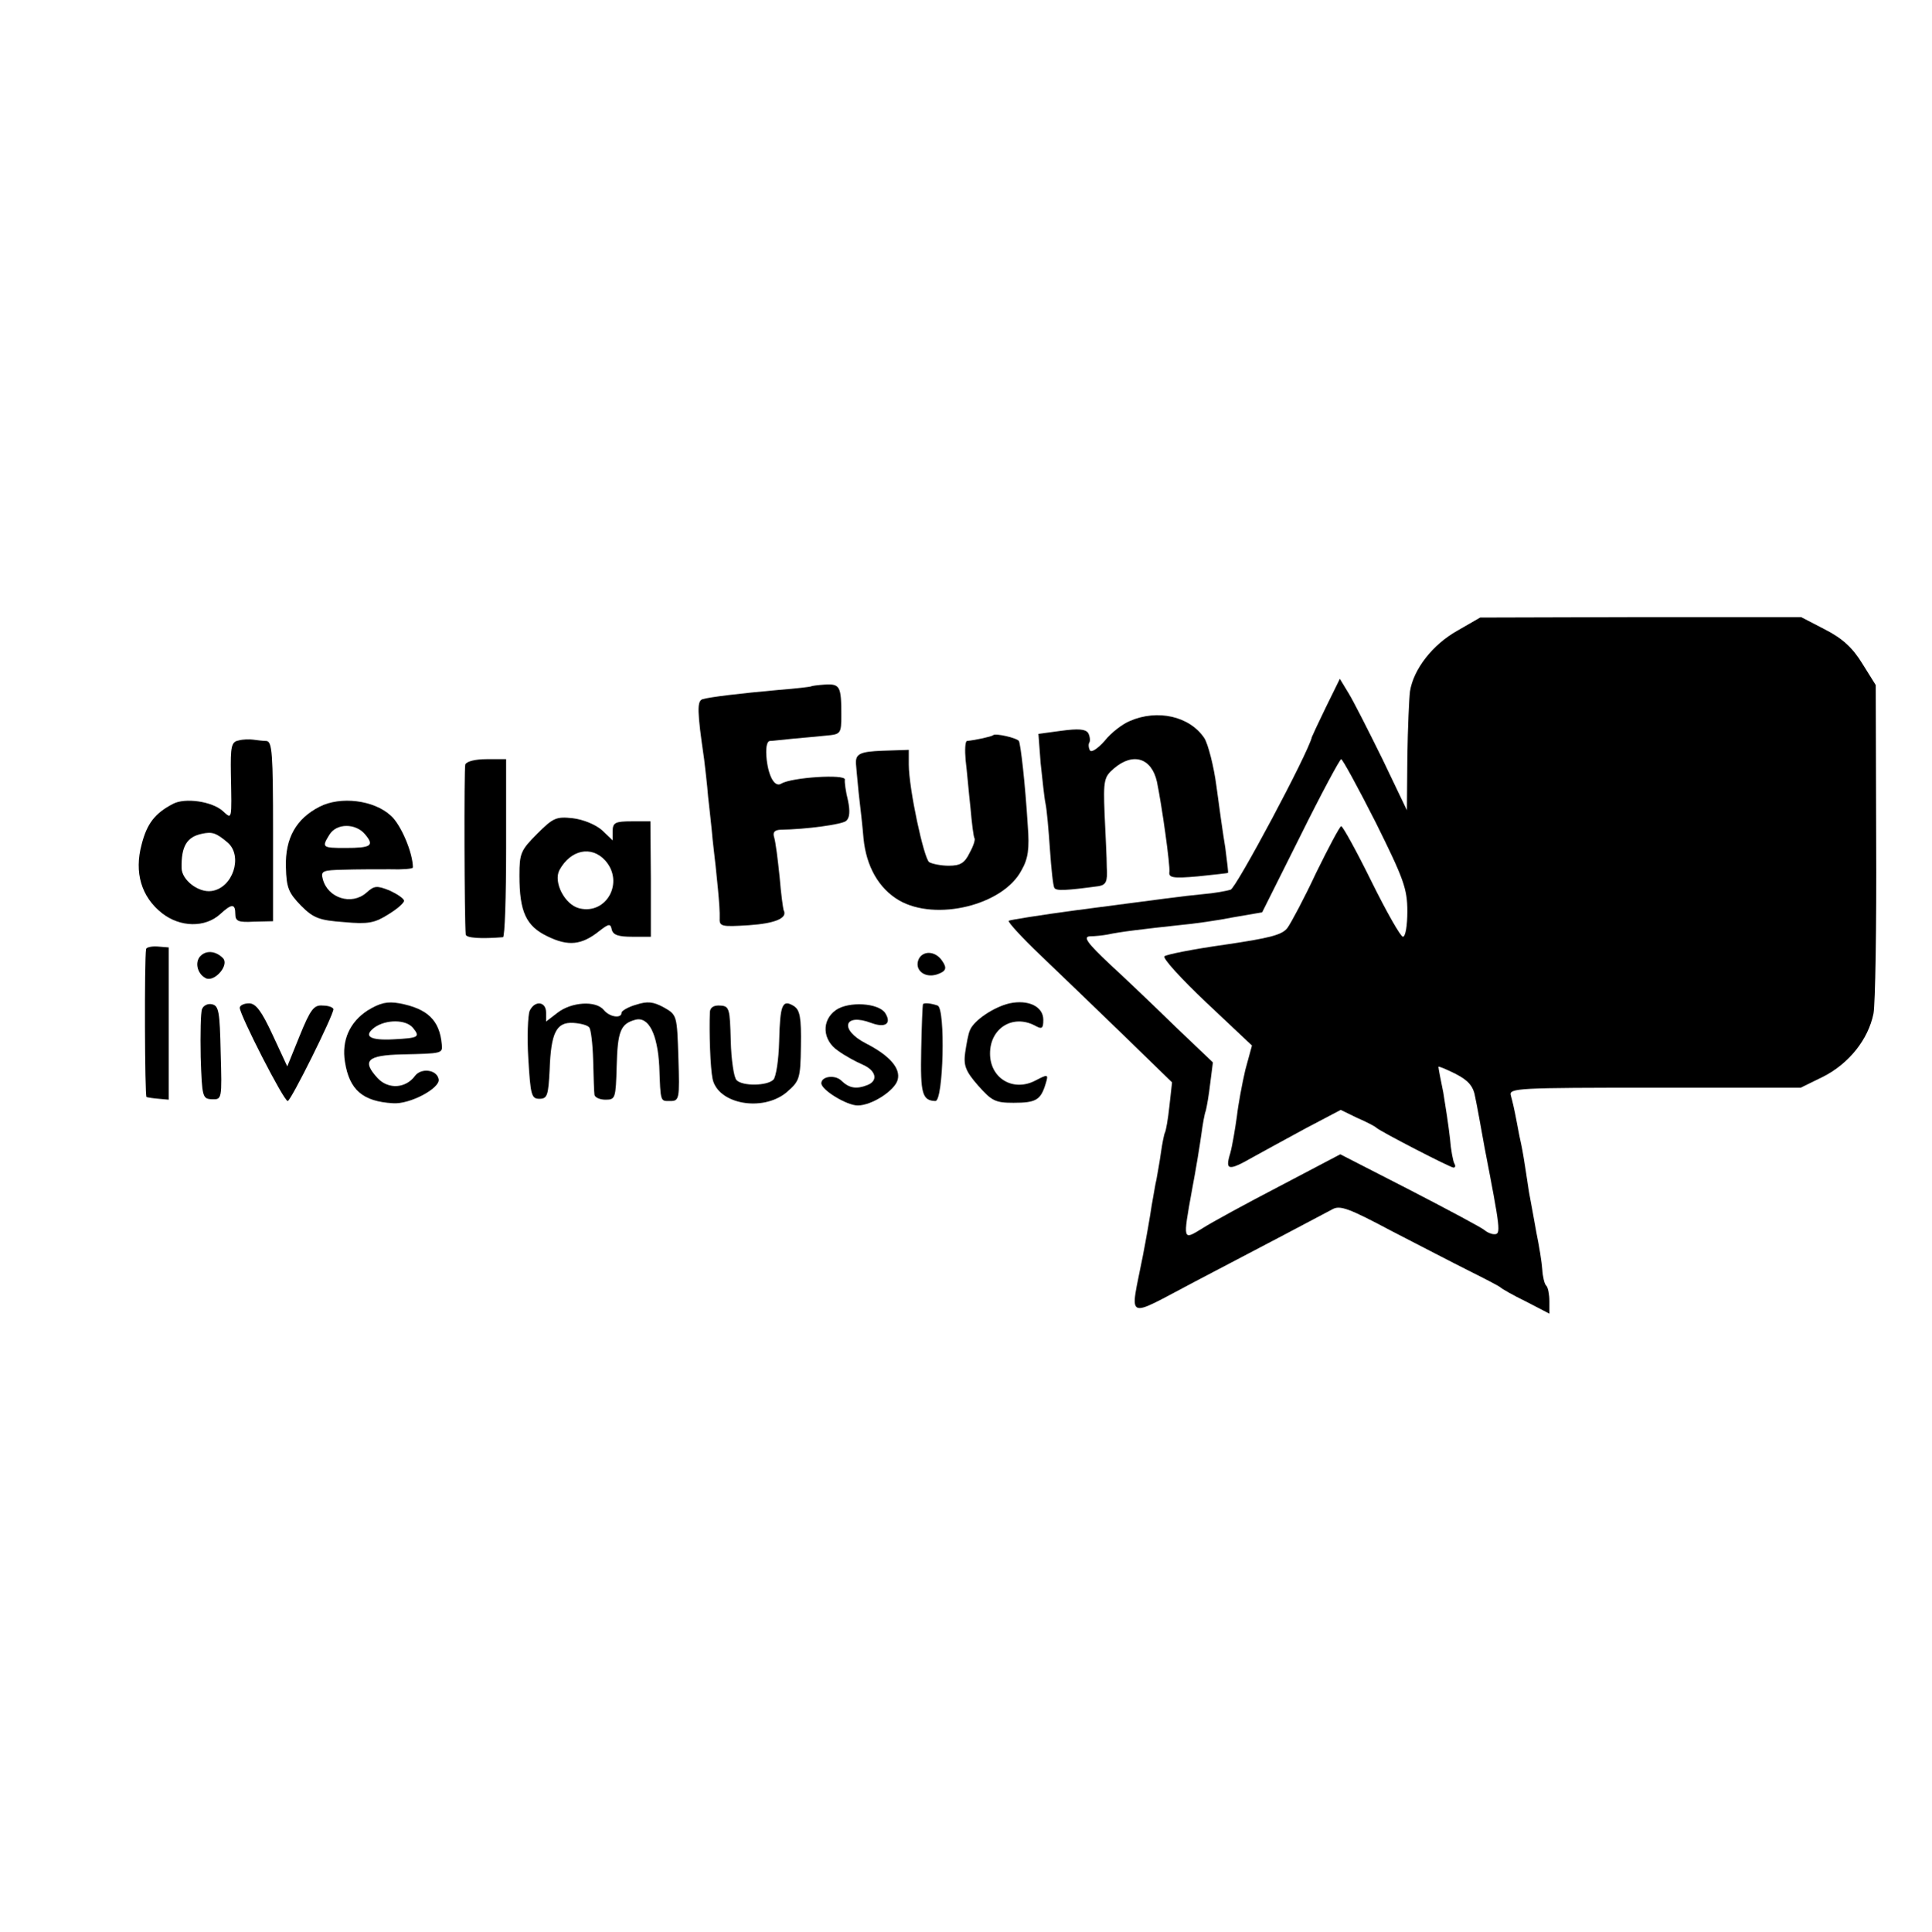
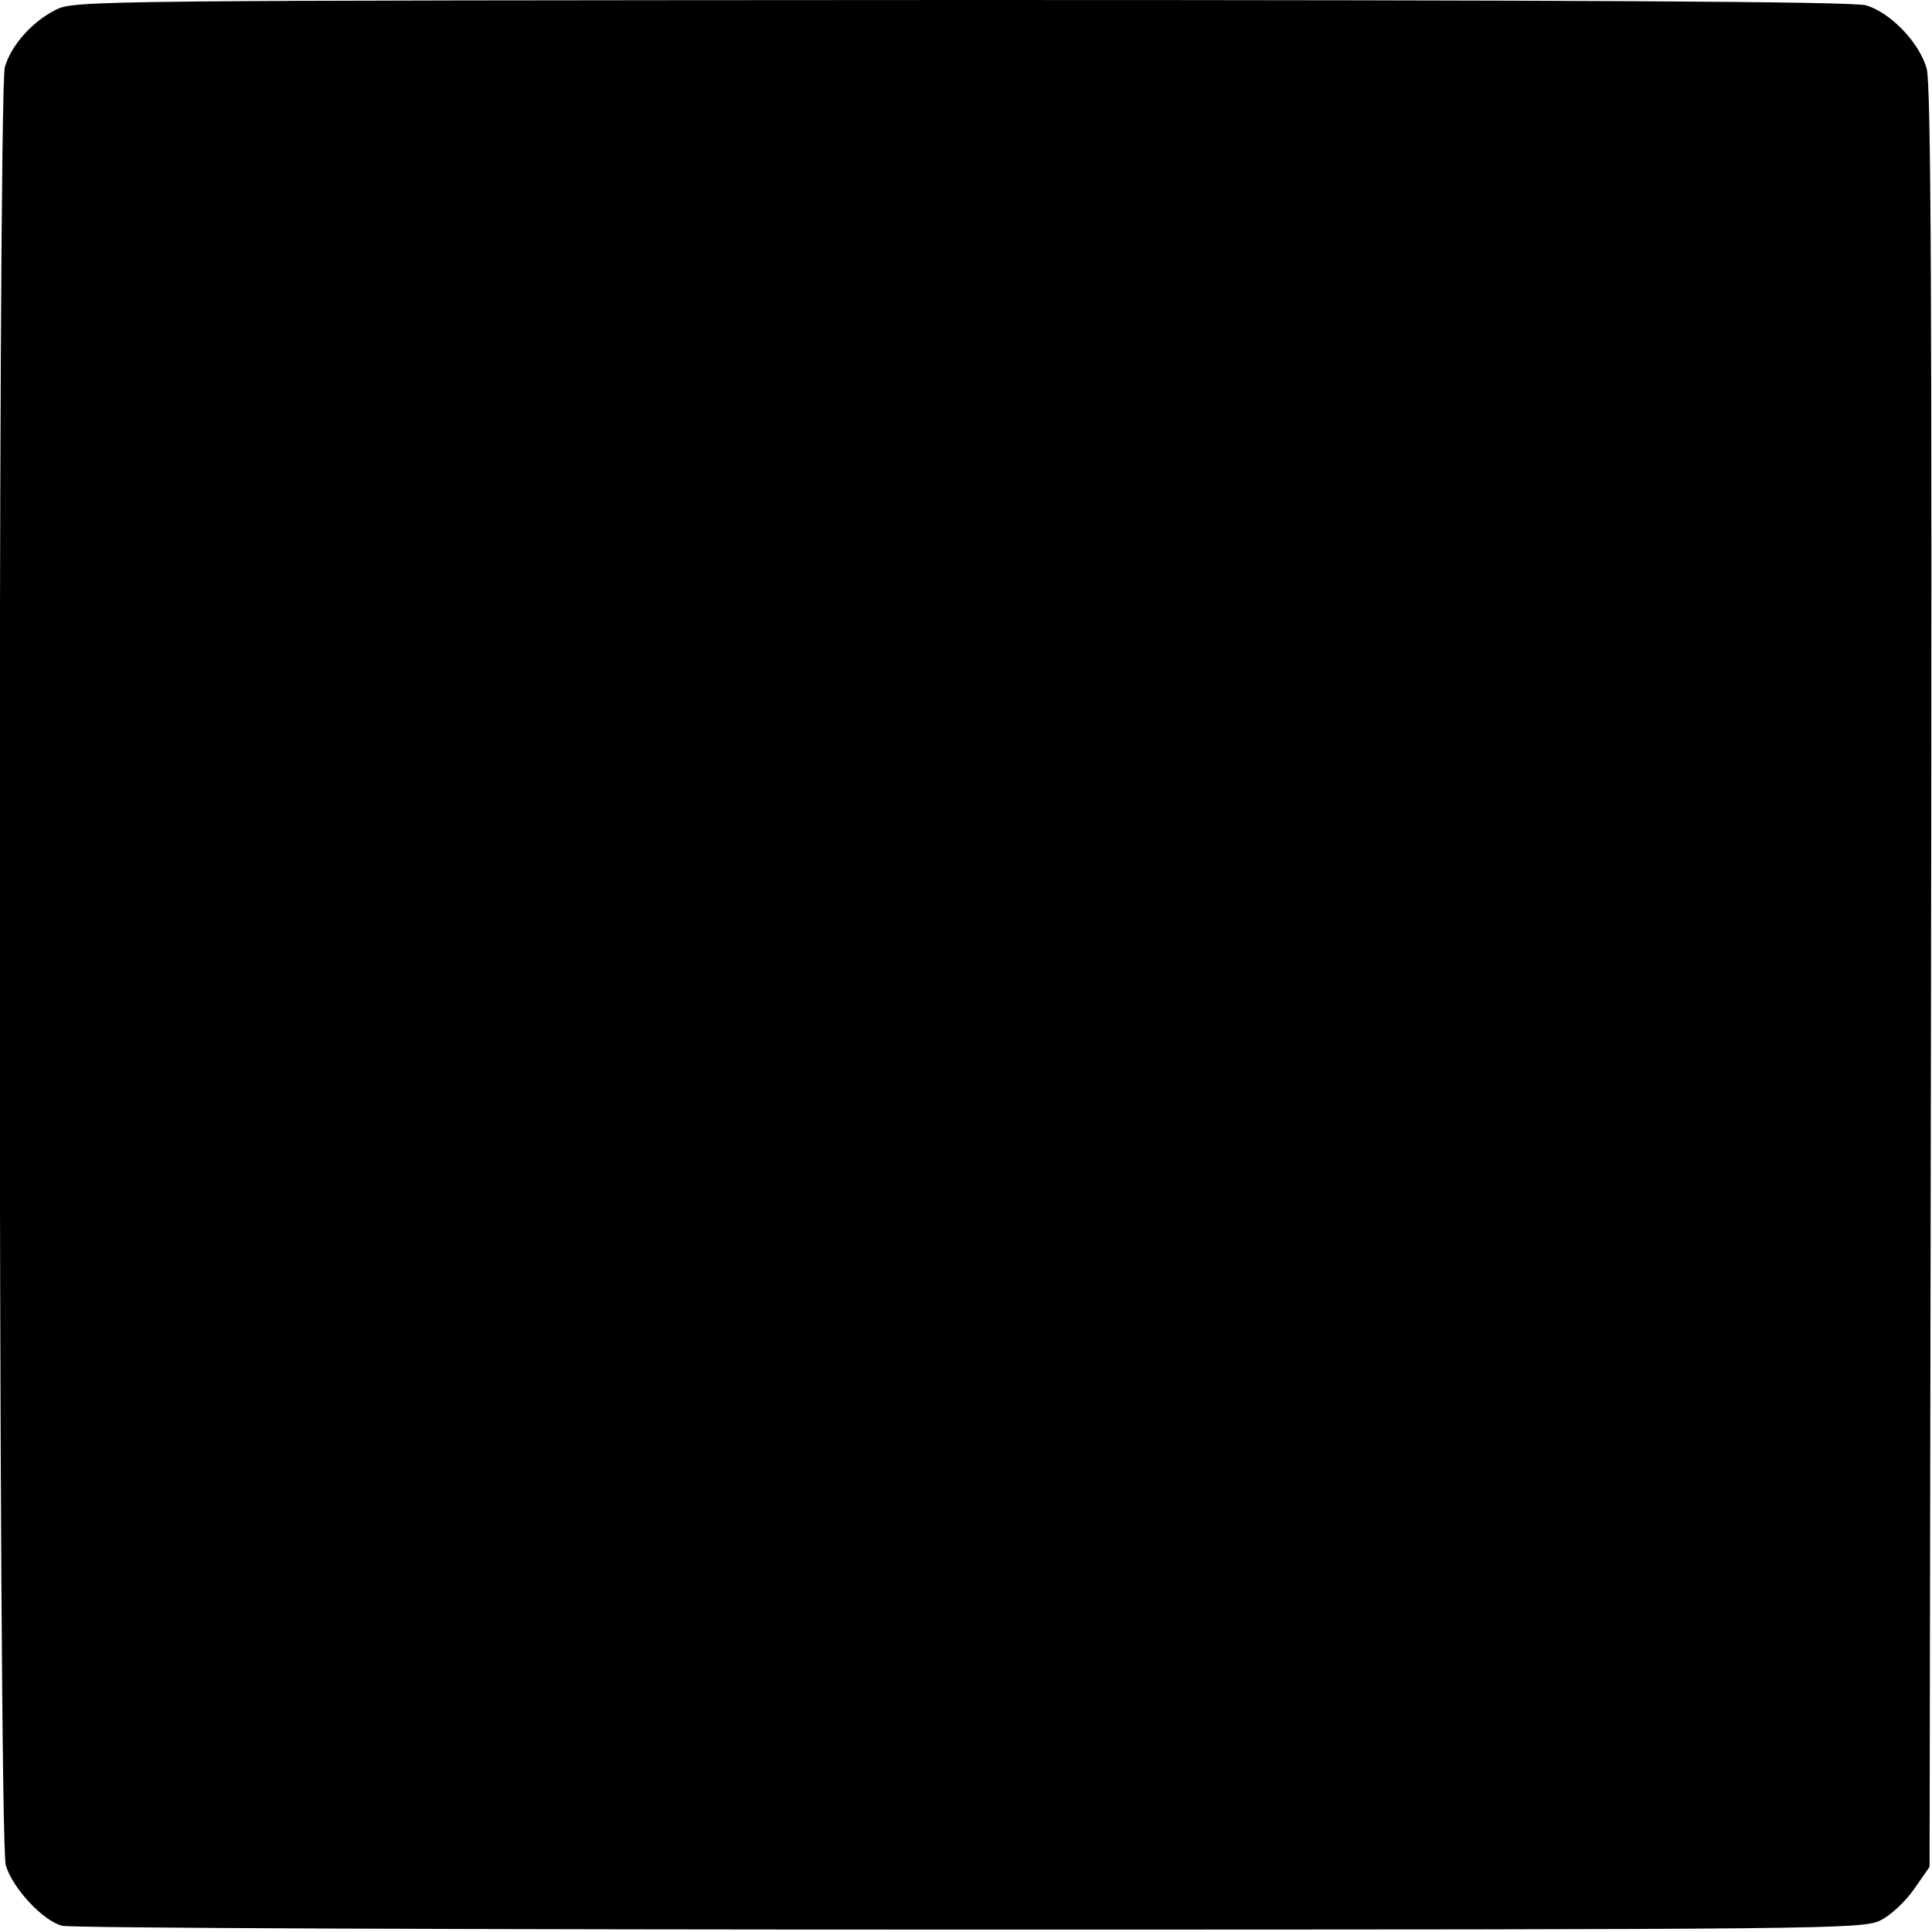
- <svg xmlns="http://www.w3.org/2000/svg" version="1.0" width="435pt" height="435pt" viewBox="0 0 435 435" preserveAspectRatio="xMidYMid meet">
-   <g transform="translate(0,435) scale(0.1,-0.1)" fill="#000000" stroke="none">
-     <path d="M3282 2929 c-55 -31 -98 -86 -106 -136 -2 -15 -5 -82 -6 -148 l-1 -120 -55 115 c-31 63 -65 130 -76 148 l-20 33 -31 -63 c-17 -35 -31 -65 -32 -68 -8 -36 -171 -341 -183 -344 -10 -3 -37 -8 -62 -10 -51 -5 -77 -9 -284 -36 -82 -11 -151 -22 -154 -24 -2 -3 30 -38 72 -78 42 -40 126 -121 187 -180 l109 -106 -6 -54 c-3 -29 -8 -56 -10 -59 -2 -4 -6 -24 -9 -45 -3 -22 -8 -48 -10 -60 -3 -12 -7 -39 -11 -60 -3 -21 -12 -73 -20 -114 -29 -148 -43 -141 119 -56 155 81 276 145 308 162 17 10 38 2 132 -48 62 -32 141 -73 177 -91 36 -18 67 -34 70 -37 3 -3 29 -18 58 -32 l52 -27 0 28 c0 15 -3 31 -7 35 -4 3 -8 20 -9 36 -1 16 -7 53 -13 82 -5 29 -13 71 -17 93 -12 80 -14 90 -17 105 -2 8 -7 33 -11 55 -4 22 -10 48 -13 58 -4 16 16 17 324 17 l329 0 51 25 c57 29 101 83 113 142 4 21 7 196 6 389 l-1 351 -30 48 c-22 36 -45 57 -84 77 l-54 28 -361 0 -362 -1 -52 -30z m-183 -432 c63 -127 71 -149 71 -200 0 -31 -4 -57 -10 -57 -5 0 -37 56 -71 125 -34 69 -65 125 -68 124 -3 0 -28 -47 -56 -104 -27 -58 -57 -114 -65 -125 -12 -16 -40 -23 -142 -38 -71 -10 -131 -22 -135 -26 -5 -4 38 -51 94 -104 l103 -97 -15 -55 c-7 -30 -16 -78 -19 -105 -4 -28 -10 -65 -15 -83 -12 -39 -4 -40 52 -8 23 13 77 42 119 65 l78 41 37 -18 c21 -9 40 -19 43 -22 8 -8 167 -90 174 -90 4 0 5 4 2 9 -3 5 -8 31 -10 57 -3 27 -10 73 -15 103 -6 29 -11 55 -11 58 0 2 17 -5 39 -16 29 -15 40 -28 44 -53 4 -18 13 -69 21 -113 36 -186 37 -195 22 -195 -7 0 -16 4 -22 9 -5 5 -80 45 -167 90 l-158 81 -137 -72 c-75 -39 -154 -82 -174 -95 -44 -27 -44 -29 -23 87 9 47 18 103 21 125 3 22 7 46 10 53 2 8 7 35 10 62 l6 47 -84 80 c-45 44 -112 108 -148 141 -51 48 -61 62 -45 63 11 0 29 2 40 4 26 6 86 13 160 21 34 3 89 11 124 18 l64 11 86 172 c47 95 89 173 92 173 3 0 38 -64 78 -143z" />
-     <path d="M1827 2804 c-1 -1 -34 -5 -73 -8 -89 -8 -155 -16 -172 -21 -12 -5 -12 -26 4 -135 2 -19 7 -57 9 -85 3 -27 8 -70 10 -95 10 -85 17 -155 16 -177 -1 -20 3 -21 66 -17 59 4 88 16 78 34 -1 3 -6 37 -9 75 -4 39 -9 78 -12 88 -4 12 0 17 13 18 60 1 140 12 149 20 8 7 9 22 4 46 -5 20 -8 41 -7 47 2 13 -120 5 -143 -9 -14 -9 -28 13 -33 53 -3 27 0 42 7 43 6 0 29 3 51 5 22 2 56 5 75 7 34 3 35 4 35 47 0 64 -3 70 -37 68 -16 -1 -30 -3 -31 -4z" />
-     <path d="M2545 2726 c-17 -7 -43 -27 -57 -45 -15 -17 -30 -27 -33 -21 -3 5 -4 14 -1 18 2 4 1 14 -3 21 -6 9 -23 10 -60 5 l-52 -7 5 -66 c4 -36 8 -77 11 -91 3 -14 7 -60 10 -104 3 -43 7 -82 10 -86 4 -7 26 -6 100 4 16 3 20 10 18 42 0 21 -3 76 -5 121 -3 76 -1 83 21 102 43 37 85 24 97 -30 11 -53 30 -188 28 -203 -2 -13 8 -15 64 -10 37 4 68 7 68 8 1 0 -2 26 -6 56 -5 30 -14 93 -20 139 -6 46 -19 95 -27 108 -33 50 -106 66 -168 39z" />
-     <path d="M2237 2694 c-3 -3 -39 -11 -59 -13 -4 -1 -5 -20 -3 -43 3 -24 7 -72 11 -108 3 -35 7 -66 9 -68 2 -3 -2 -17 -11 -33 -11 -23 -21 -29 -47 -29 -17 0 -37 4 -44 8 -12 8 -46 166 -46 220 l0 33 -59 -2 c-51 -2 -61 -7 -60 -29 0 -3 3 -32 6 -65 4 -33 9 -79 11 -103 6 -63 34 -113 80 -140 83 -48 235 -11 276 68 15 26 18 49 14 100 -6 98 -16 183 -20 191 -5 7 -53 18 -58 13z" />
-     <path d="M537 2682 c-16 -3 -18 -14 -17 -75 2 -106 3 -103 -18 -84 -24 22 -86 31 -113 16 -40 -21 -58 -44 -70 -91 -17 -63 -1 -118 46 -155 41 -32 97 -33 131 -2 26 24 34 24 34 0 0 -16 7 -19 42 -17 l43 1 0 203 c0 174 -2 202 -15 203 -8 0 -22 2 -30 3 -8 1 -23 1 -33 -2z m-24 -230 c35 -31 11 -103 -37 -109 -29 -4 -67 25 -67 52 -1 49 12 70 46 77 23 5 32 2 58 -20z" />
-     <path d="M1048 2628 c-3 -11 -2 -349 1 -383 1 -8 35 -10 84 -6 4 1 7 91 7 201 l0 200 -44 0 c-26 0 -45 -5 -48 -12z" />
-     <path d="M720 2533 c-53 -27 -78 -71 -76 -136 1 -47 6 -58 34 -87 28 -28 41 -33 97 -37 54 -5 69 -2 99 17 20 12 36 26 36 31 0 5 -15 15 -32 23 -30 12 -35 11 -53 -5 -33 -29 -87 -12 -98 31 -5 18 0 20 46 21 29 1 76 1 105 1 28 -1 52 1 52 4 0 33 -27 97 -50 117 -38 35 -113 44 -160 20z m102 -62 c22 -26 14 -31 -44 -31 -52 0 -54 1 -36 30 16 26 59 26 80 1z" />
-     <path d="M1210 2472 c-37 -37 -40 -44 -40 -94 0 -82 15 -114 63 -137 47 -23 77 -20 117 12 22 17 25 17 28 3 3 -12 15 -16 46 -16 l42 0 0 130 -1 130 -42 0 c-37 0 -43 -3 -43 -22 l0 -21 -24 23 c-15 13 -42 24 -66 27 -37 4 -44 1 -80 -35z m153 -60 c44 -49 3 -123 -58 -108 -33 8 -59 59 -45 86 25 46 72 56 103 22z" />
-     <path d="M329 2212 c-4 -24 -3 -332 1 -333 3 -1 15 -3 28 -4 l22 -2 0 171 0 172 -25 2 c-14 1 -26 -2 -26 -6z" />
-     <path d="M450 2195 c-12 -15 -4 -41 15 -49 20 -7 52 31 37 46 -17 17 -39 18 -52 3z" />
-     <path d="M2070 2191 c-12 -24 11 -45 40 -36 21 7 24 14 12 31 -14 21 -41 24 -52 5z" />
-     <path d="M828 2074 c-40 -26 -59 -67 -51 -116 10 -63 40 -89 108 -93 38 -3 107 34 103 54 -4 22 -39 26 -53 8 -21 -29 -60 -31 -84 -6 -37 40 -24 52 54 54 92 2 92 2 90 23 -5 54 -32 80 -95 92 -28 5 -44 1 -72 -16z m102 -39 c17 -21 13 -23 -43 -26 -54 -3 -70 7 -43 27 26 18 70 18 86 -1z" />
-     <path d="M1433 2087 c-18 -5 -33 -14 -33 -18 0 -14 -27 -10 -40 6 -18 22 -73 18 -104 -6 l-26 -20 0 20 c0 26 -26 28 -37 4 -4 -10 -6 -59 -3 -108 5 -82 7 -90 25 -90 18 0 20 8 23 65 3 84 15 108 53 106 16 -1 32 -5 36 -10 4 -4 8 -37 9 -74 1 -37 2 -72 3 -78 1 -6 12 -11 25 -11 22 0 23 3 25 75 2 80 9 96 42 105 30 8 50 -32 54 -105 3 -82 2 -78 25 -78 20 0 21 5 18 97 -3 96 -3 97 -33 114 -24 13 -37 14 -62 6z" />
-     <path d="M2274 2090 c-35 -8 -80 -38 -89 -60 -4 -8 -8 -31 -11 -51 -4 -29 1 -42 29 -74 31 -35 39 -39 80 -39 50 0 61 6 72 42 7 23 6 23 -23 8 -50 -26 -102 5 -102 61 0 57 51 89 101 63 16 -9 19 -7 19 13 0 30 -34 46 -76 37z" />
-     <path d="M455 2077 c-3 -7 -4 -56 -3 -108 3 -90 4 -94 25 -95 23 -1 23 0 20 105 -2 92 -4 106 -20 109 -9 2 -19 -3 -22 -11z" />
-     <path d="M540 2080 c0 -16 99 -210 108 -210 7 0 103 193 103 207 -1 4 -11 8 -24 8 -20 2 -28 -9 -52 -68 l-28 -69 -33 71 c-25 54 -38 71 -53 71 -12 0 -21 -5 -21 -10z" />
-     <path d="M1599 2071 c-2 -46 1 -127 6 -151 12 -57 112 -75 166 -31 30 26 32 30 33 105 1 64 -2 81 -16 90 -26 16 -31 3 -33 -80 -1 -41 -7 -80 -13 -86 -14 -14 -69 -15 -83 -1 -6 6 -12 46 -13 89 -2 72 -3 78 -24 79 -14 1 -22 -4 -23 -14z" />
-     <path d="M1883 2075 c-33 -23 -31 -68 5 -92 15 -11 39 -24 55 -31 30 -13 36 -36 11 -46 -25 -10 -41 -7 -58 9 -14 15 -46 11 -46 -5 0 -15 57 -50 82 -50 32 0 84 34 90 58 7 26 -19 55 -72 82 -60 31 -49 69 12 46 32 -12 47 -2 32 22 -15 23 -82 27 -111 7z" />
-     <path d="M2079 2088 c-1 -2 -3 -48 -4 -103 -2 -98 2 -114 32 -115 18 0 23 208 5 215 -14 5 -31 7 -33 3z" />
+ <svg xmlns="http://www.w3.org/2000/svg" version="1.0" width="400pt" height="400pt" viewBox="0 0 400 400" preserveAspectRatio="xMidYMid meet">
+   <g transform="translate(0,400) scale(0.1,-0.1)" fill="#000000" stroke="none">
+     <path d="M116 3980 c-50 -25 -93 -74 -106 -119 -15 -56 -14 -3672 2 -3723 14 -47 76 -114 116 -125 15 -5 860 -8 1877 -8 1792 0 1851 1 1888 19 21 10 52 39 70 65 l32 46 3 1840 c2 1394 0 1850 -9 1883 -15 54 -76 117 -126 131 -26 8 -627 11 -1873 11 -1797 -1 -1836 -1 -1874 -20z" />
  </g>
</svg>
